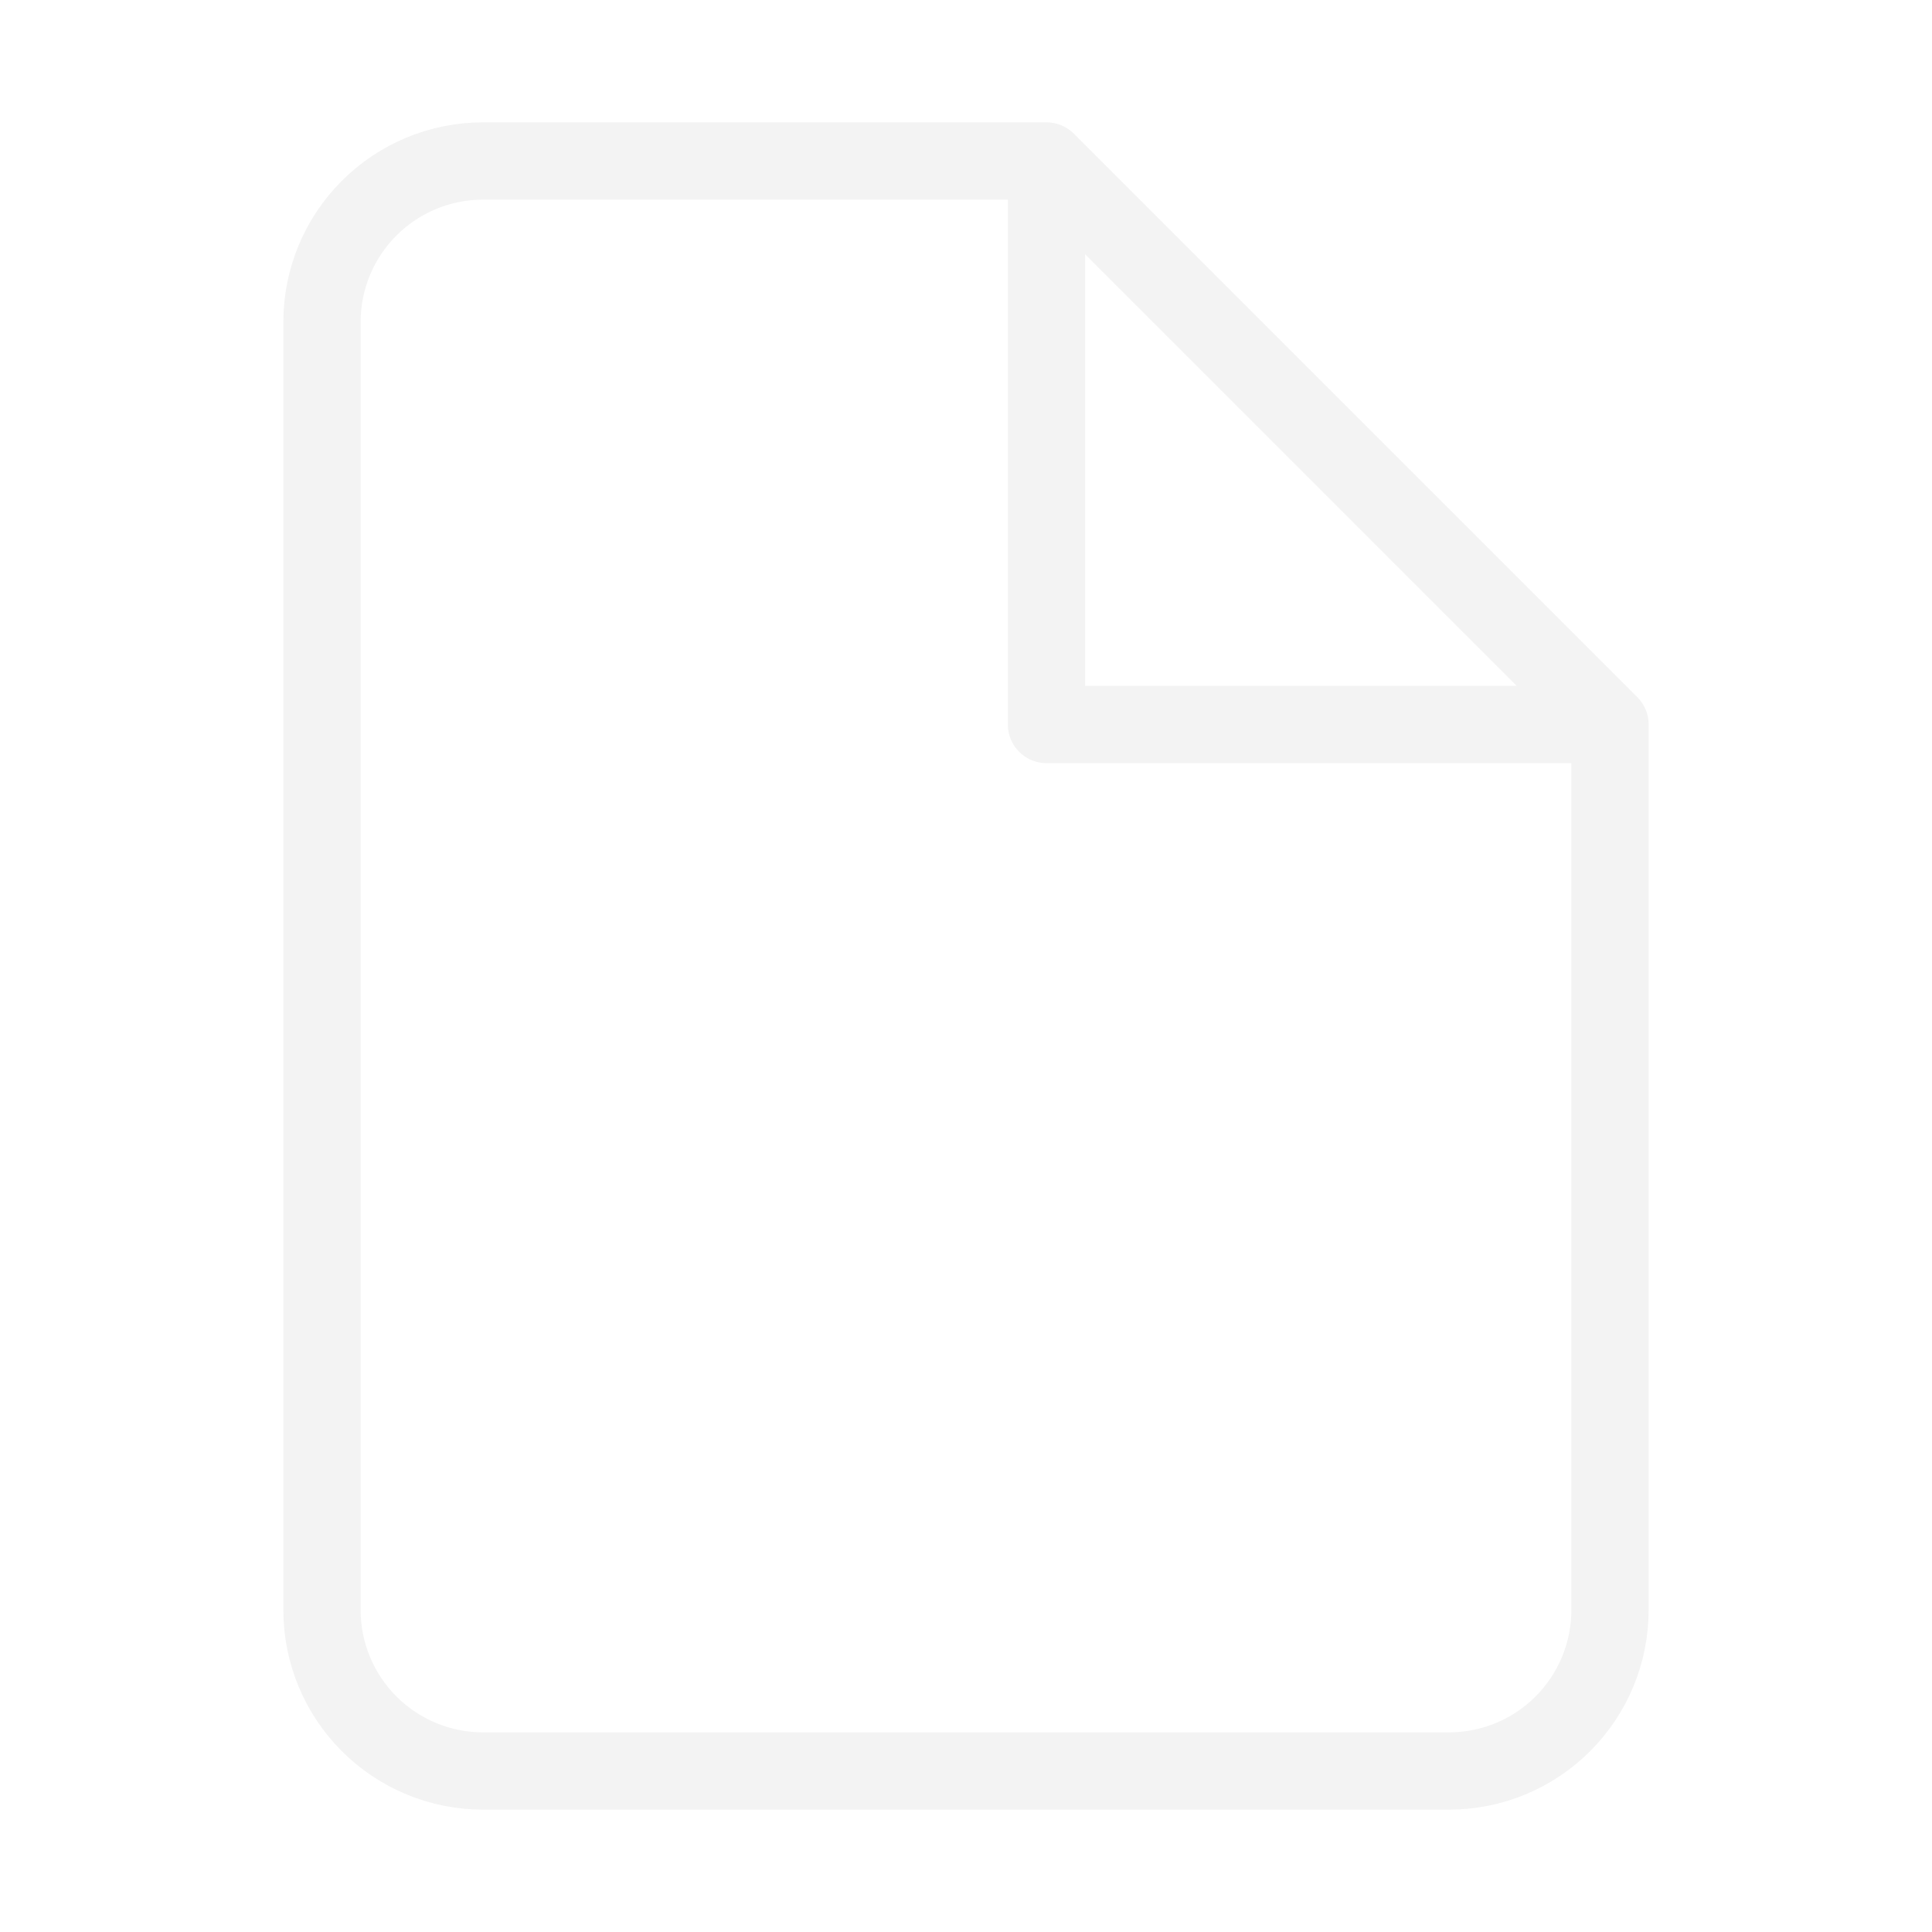
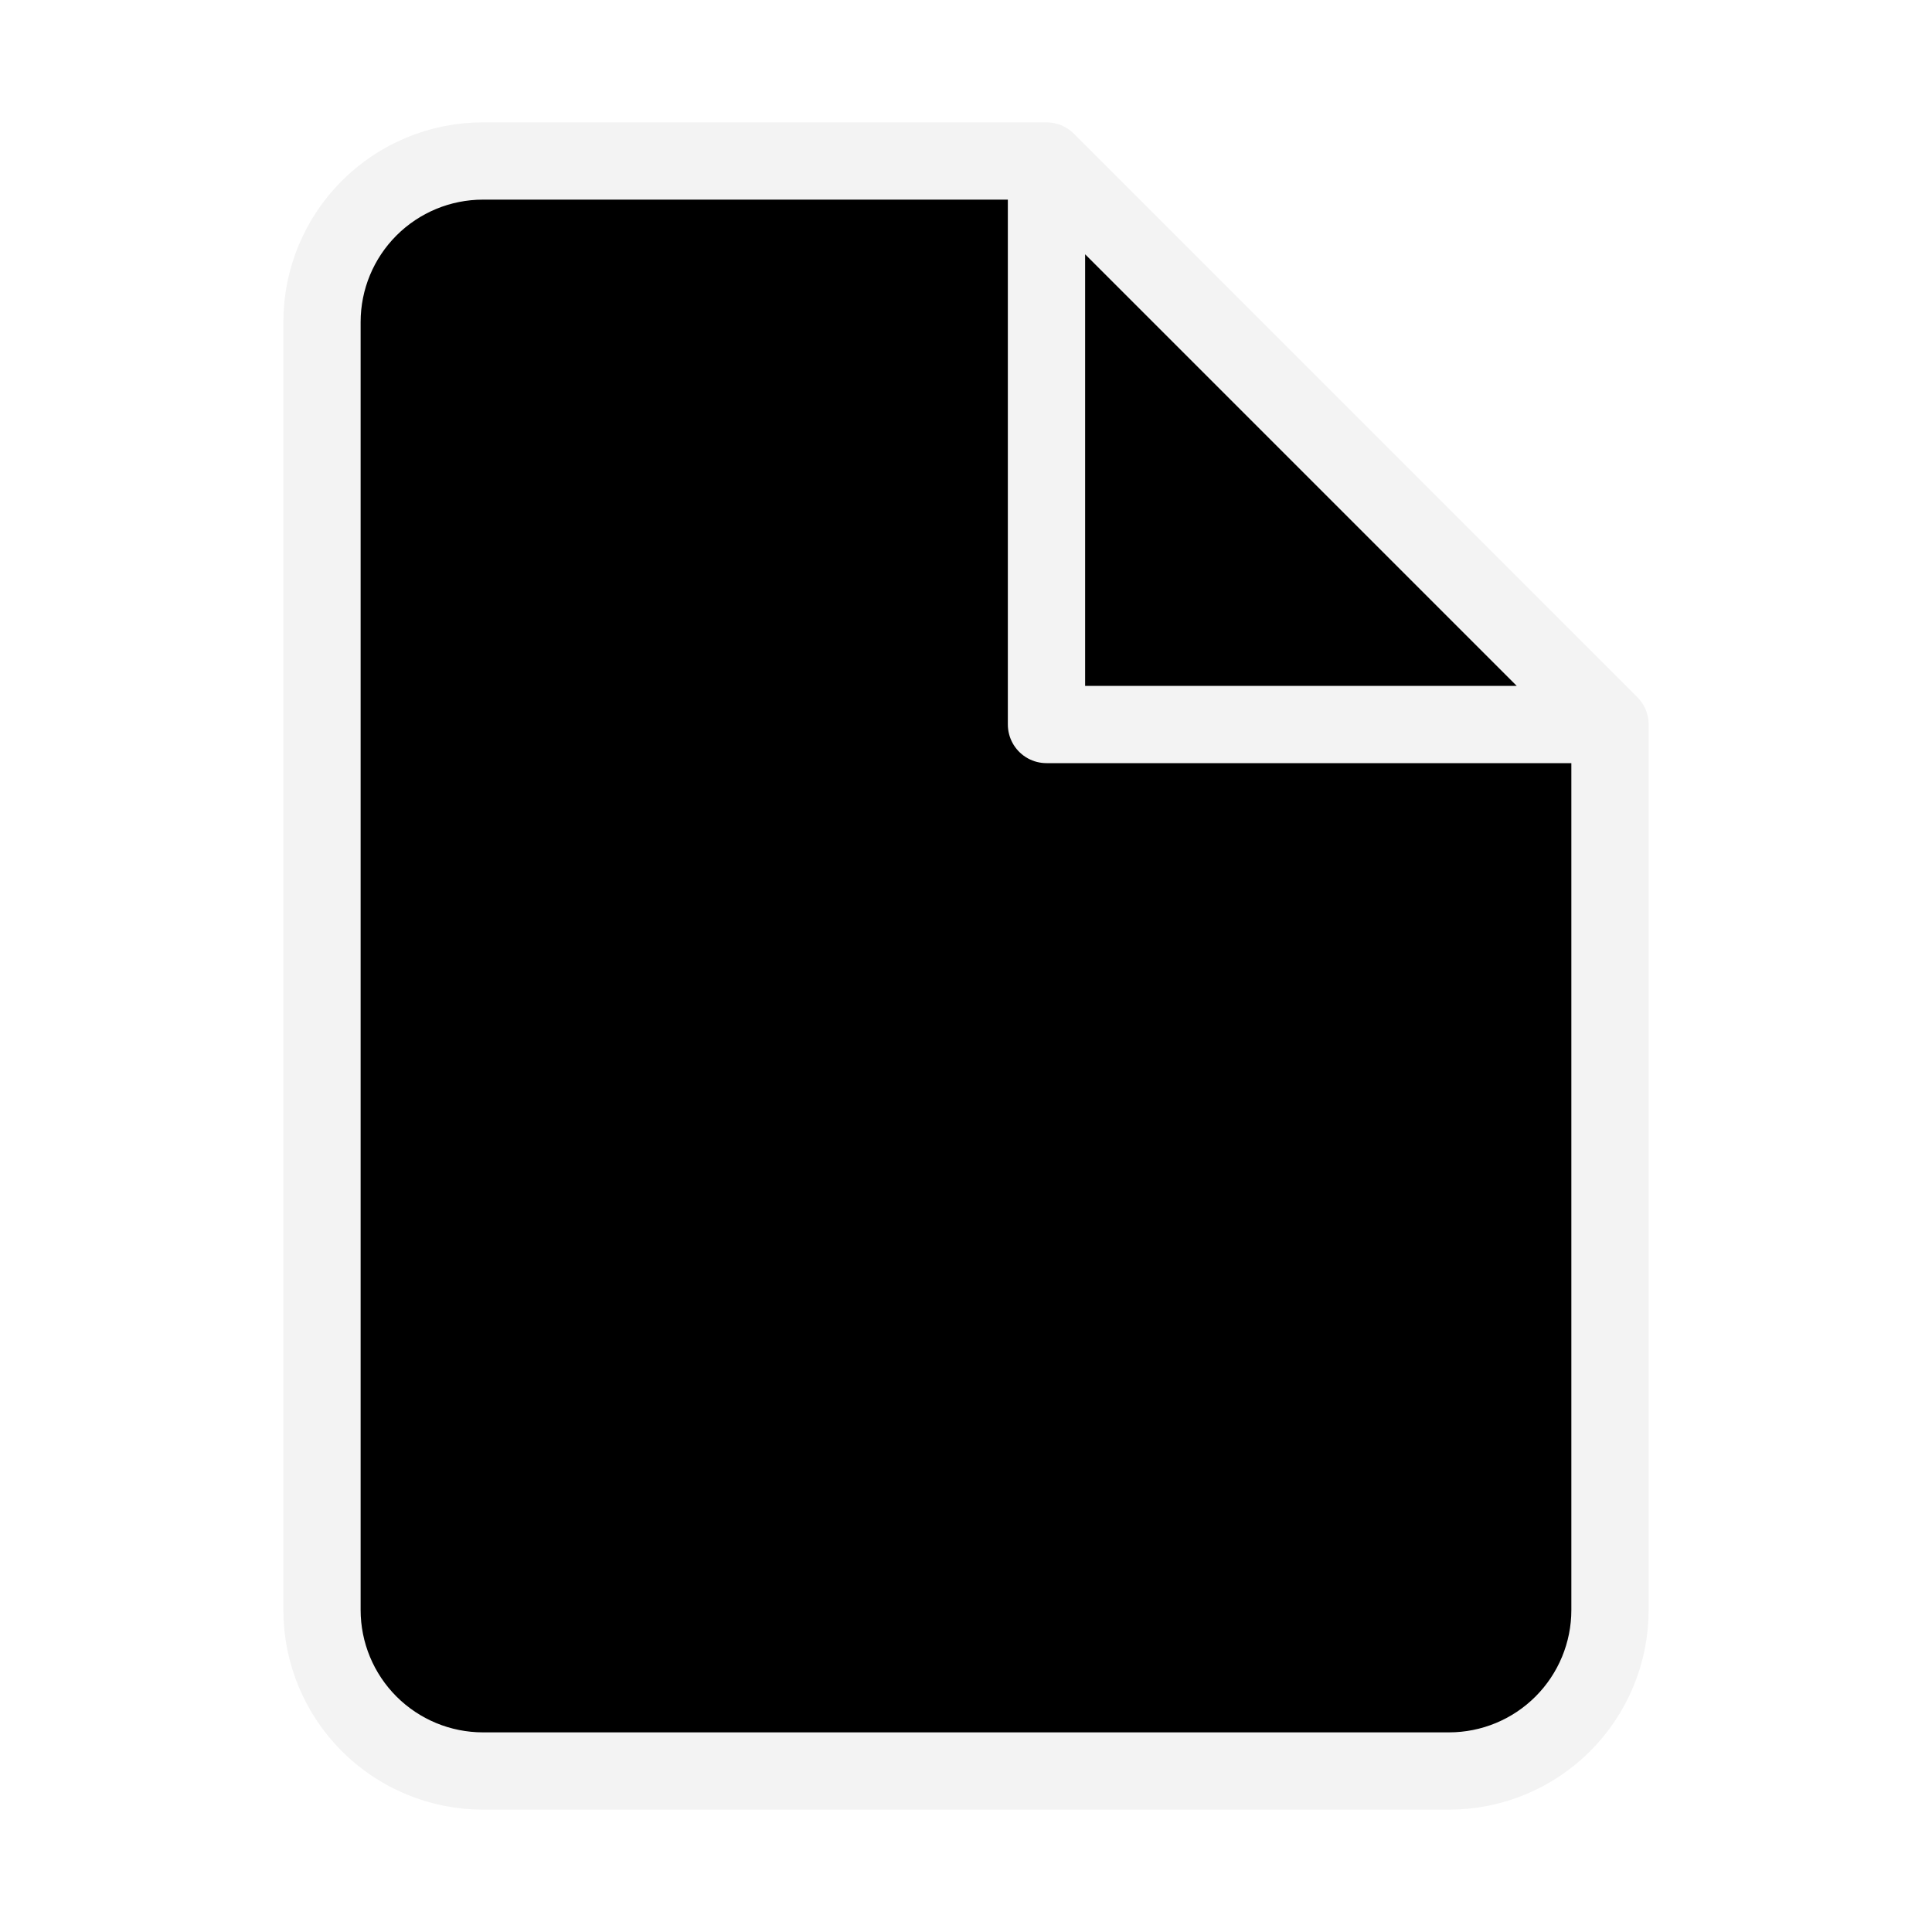
- <svg xmlns="http://www.w3.org/2000/svg" width="100" height="100" viewBox="0 0 100 100" fill="none">
+ <svg xmlns="http://www.w3.org/2000/svg" width="100" height="100" viewBox="0 0 100 100" fill="#00000">
  <path d="M54.166 8.333H25C22.79 8.333 20.67 9.211 19.107 10.774C17.544 12.337 16.666 14.456 16.666 16.667V83.333C16.666 85.543 17.544 87.663 19.107 89.226C20.67 90.789 22.79 91.667 25 91.667H75C77.21 91.667 79.33 90.789 80.892 89.226C82.455 87.663 83.333 85.543 83.333 83.333V37.5M54.166 8.333L83.333 37.5M54.166 8.333V37.5H83.333" stroke="#F3F3F3" stroke-width="4" stroke-linecap="round" stroke-linejoin="round" />
</svg>
